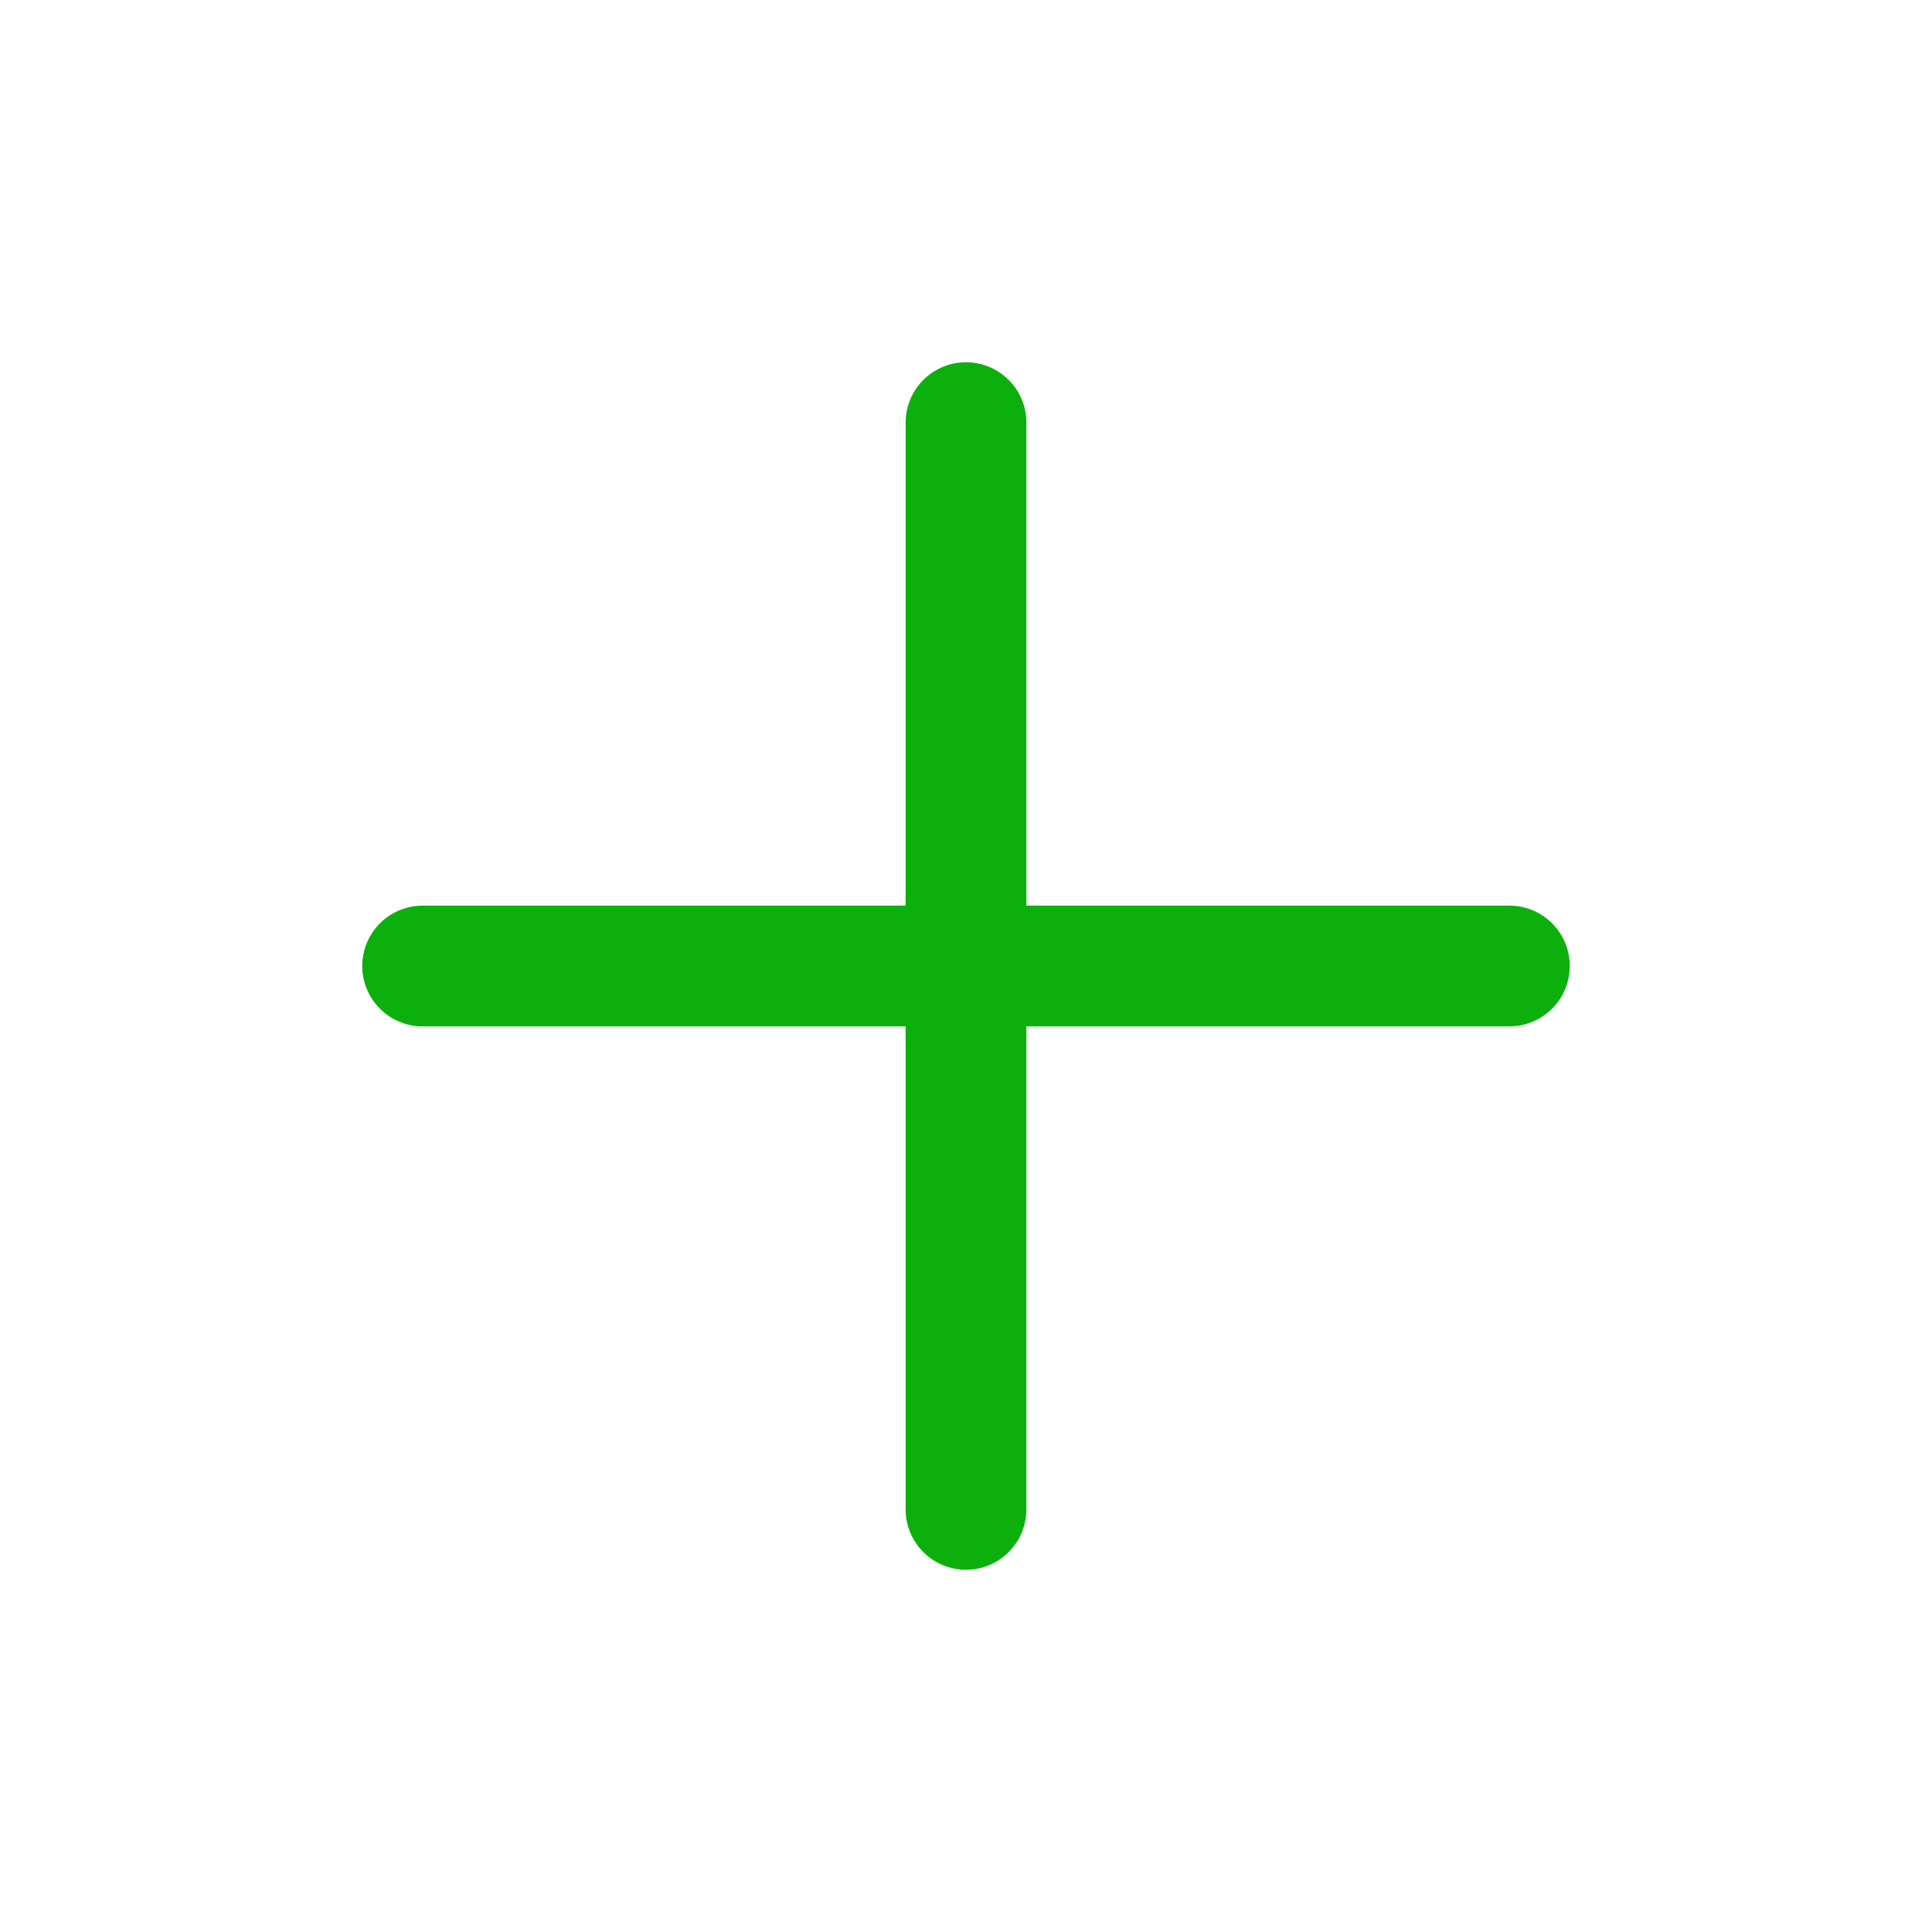
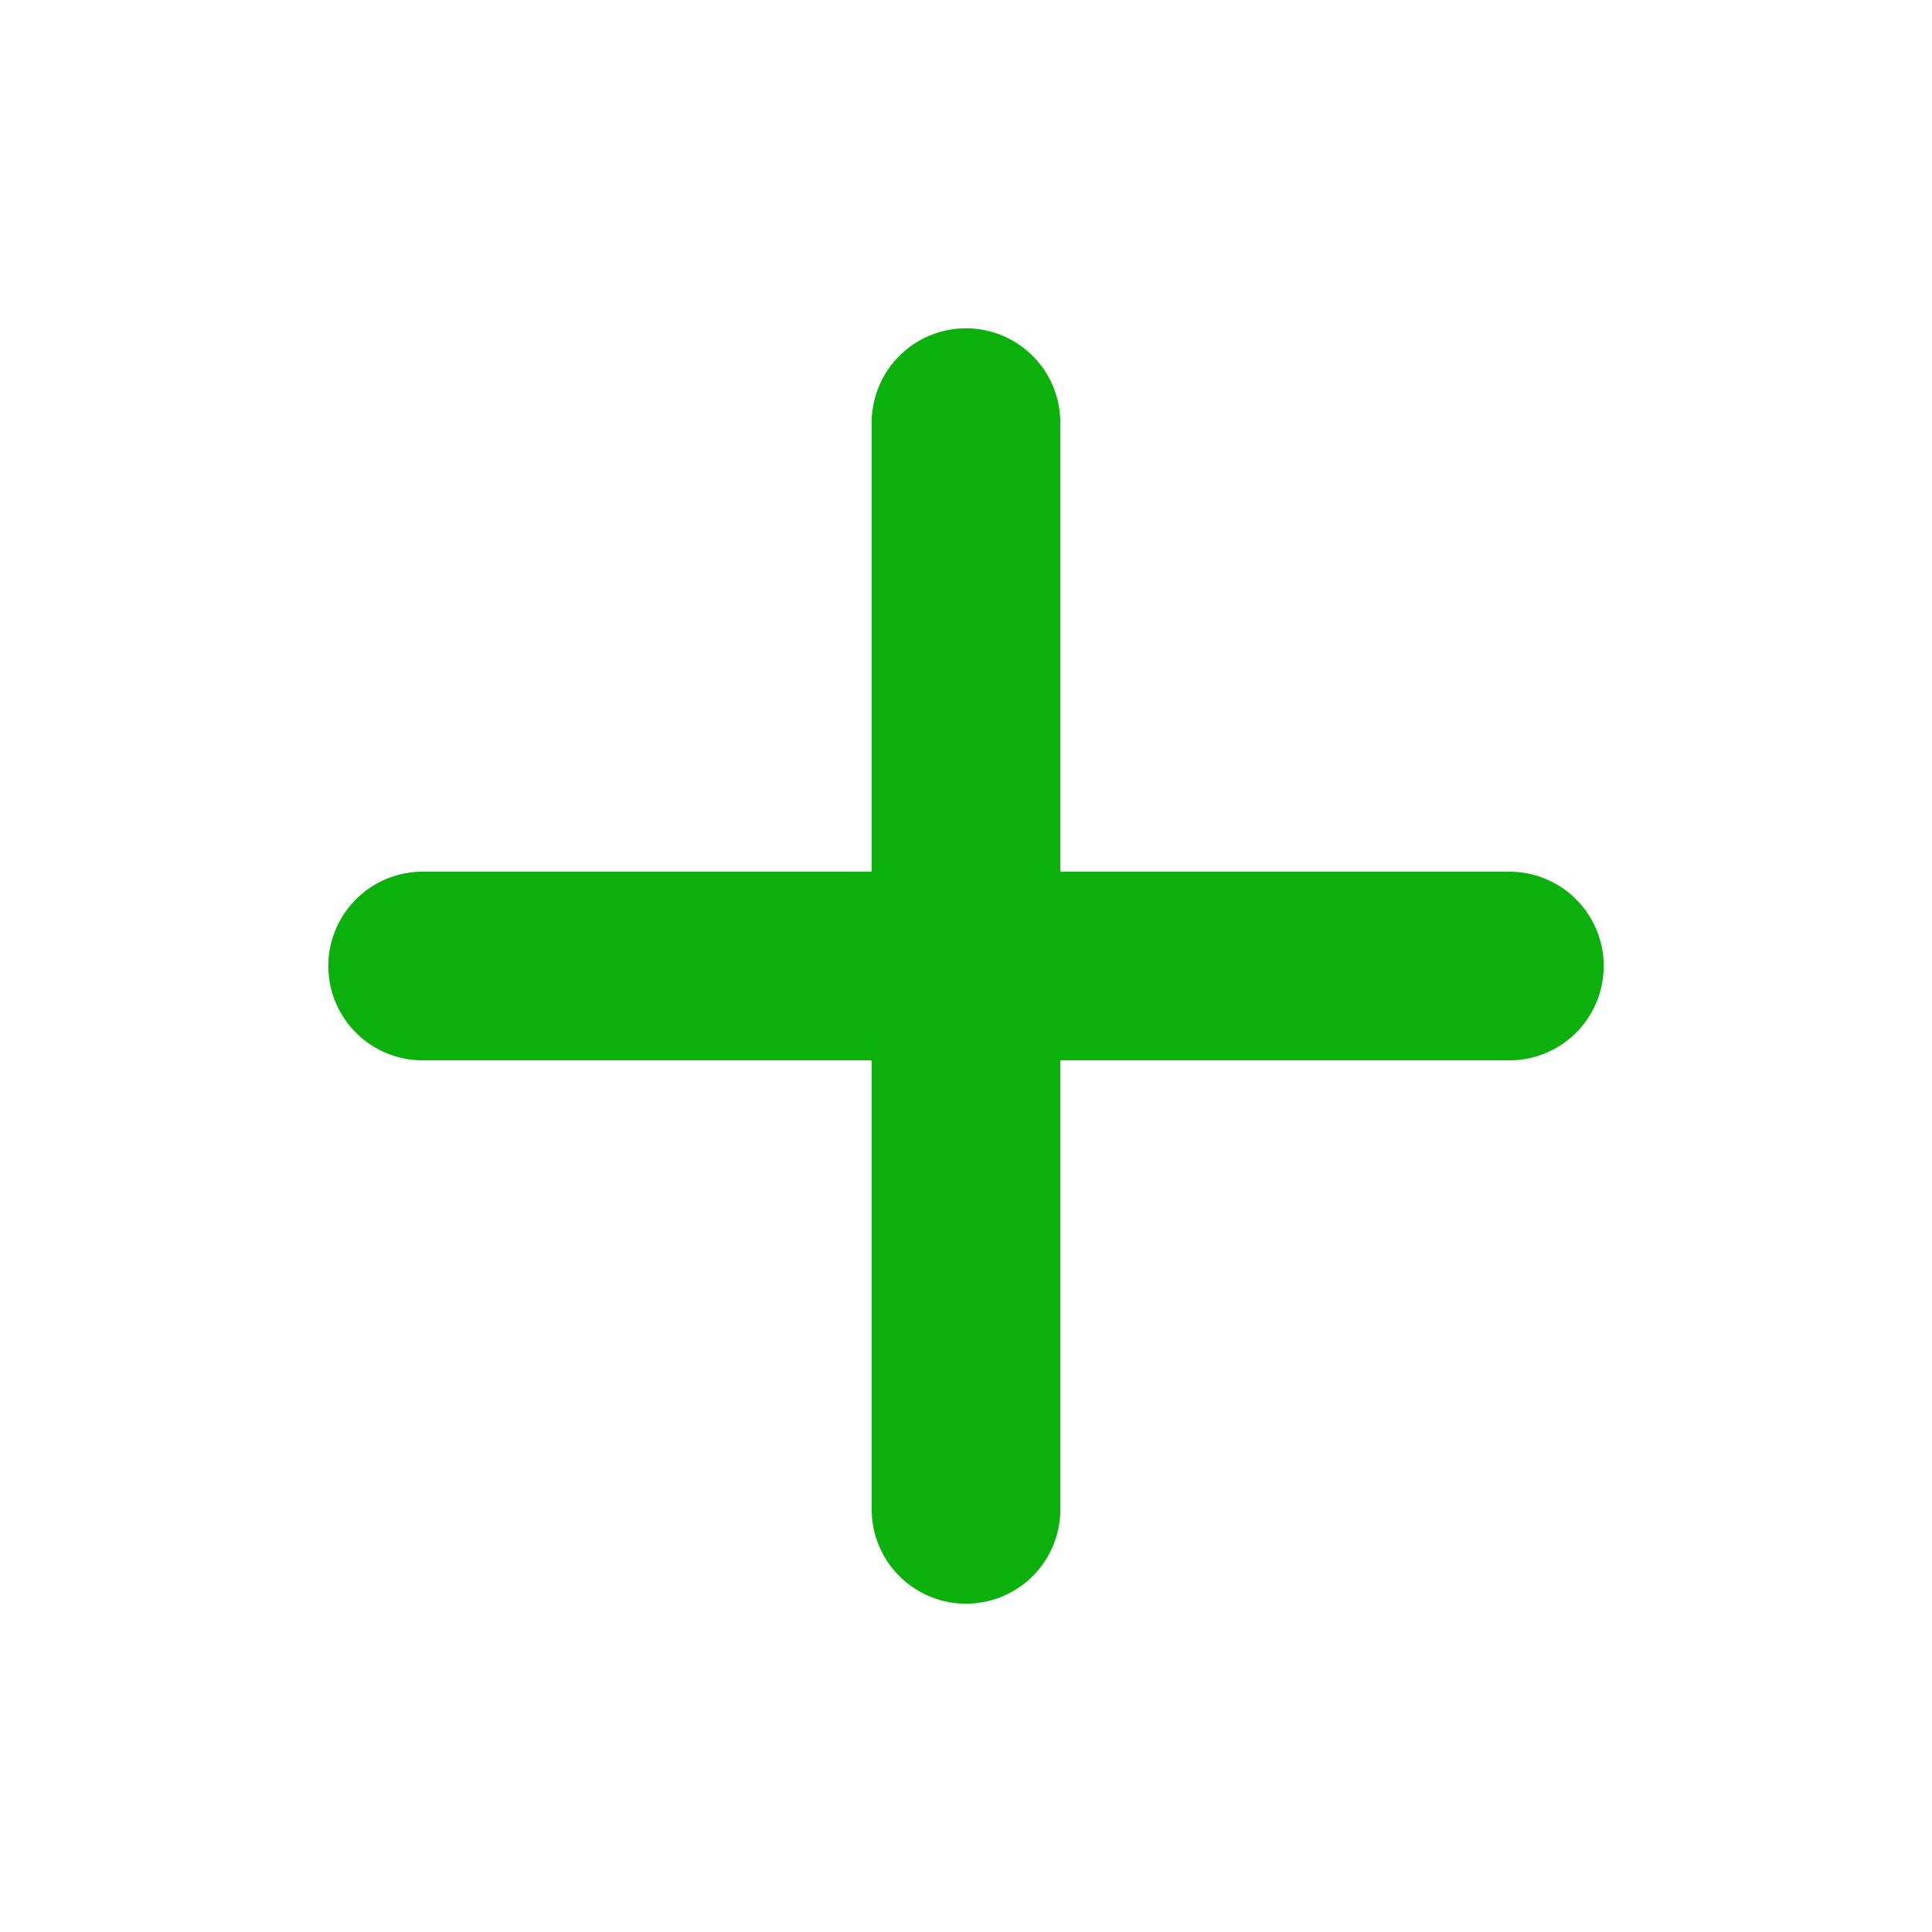
<svg xmlns="http://www.w3.org/2000/svg" class="ionicon" viewBox="0 0 512 512">
-   <path fill="none" stroke="#0cb00c" stroke-linecap="round" stroke-linejoin="round" stroke-width="32" d="M256 112v288M400 256H112" />
+   <path fill="none" stroke="#0cb00c" stroke-linecap="round" stroke-linejoin="round" stroke-width="50" d="M256 112v288M400 256H112" />
</svg>
